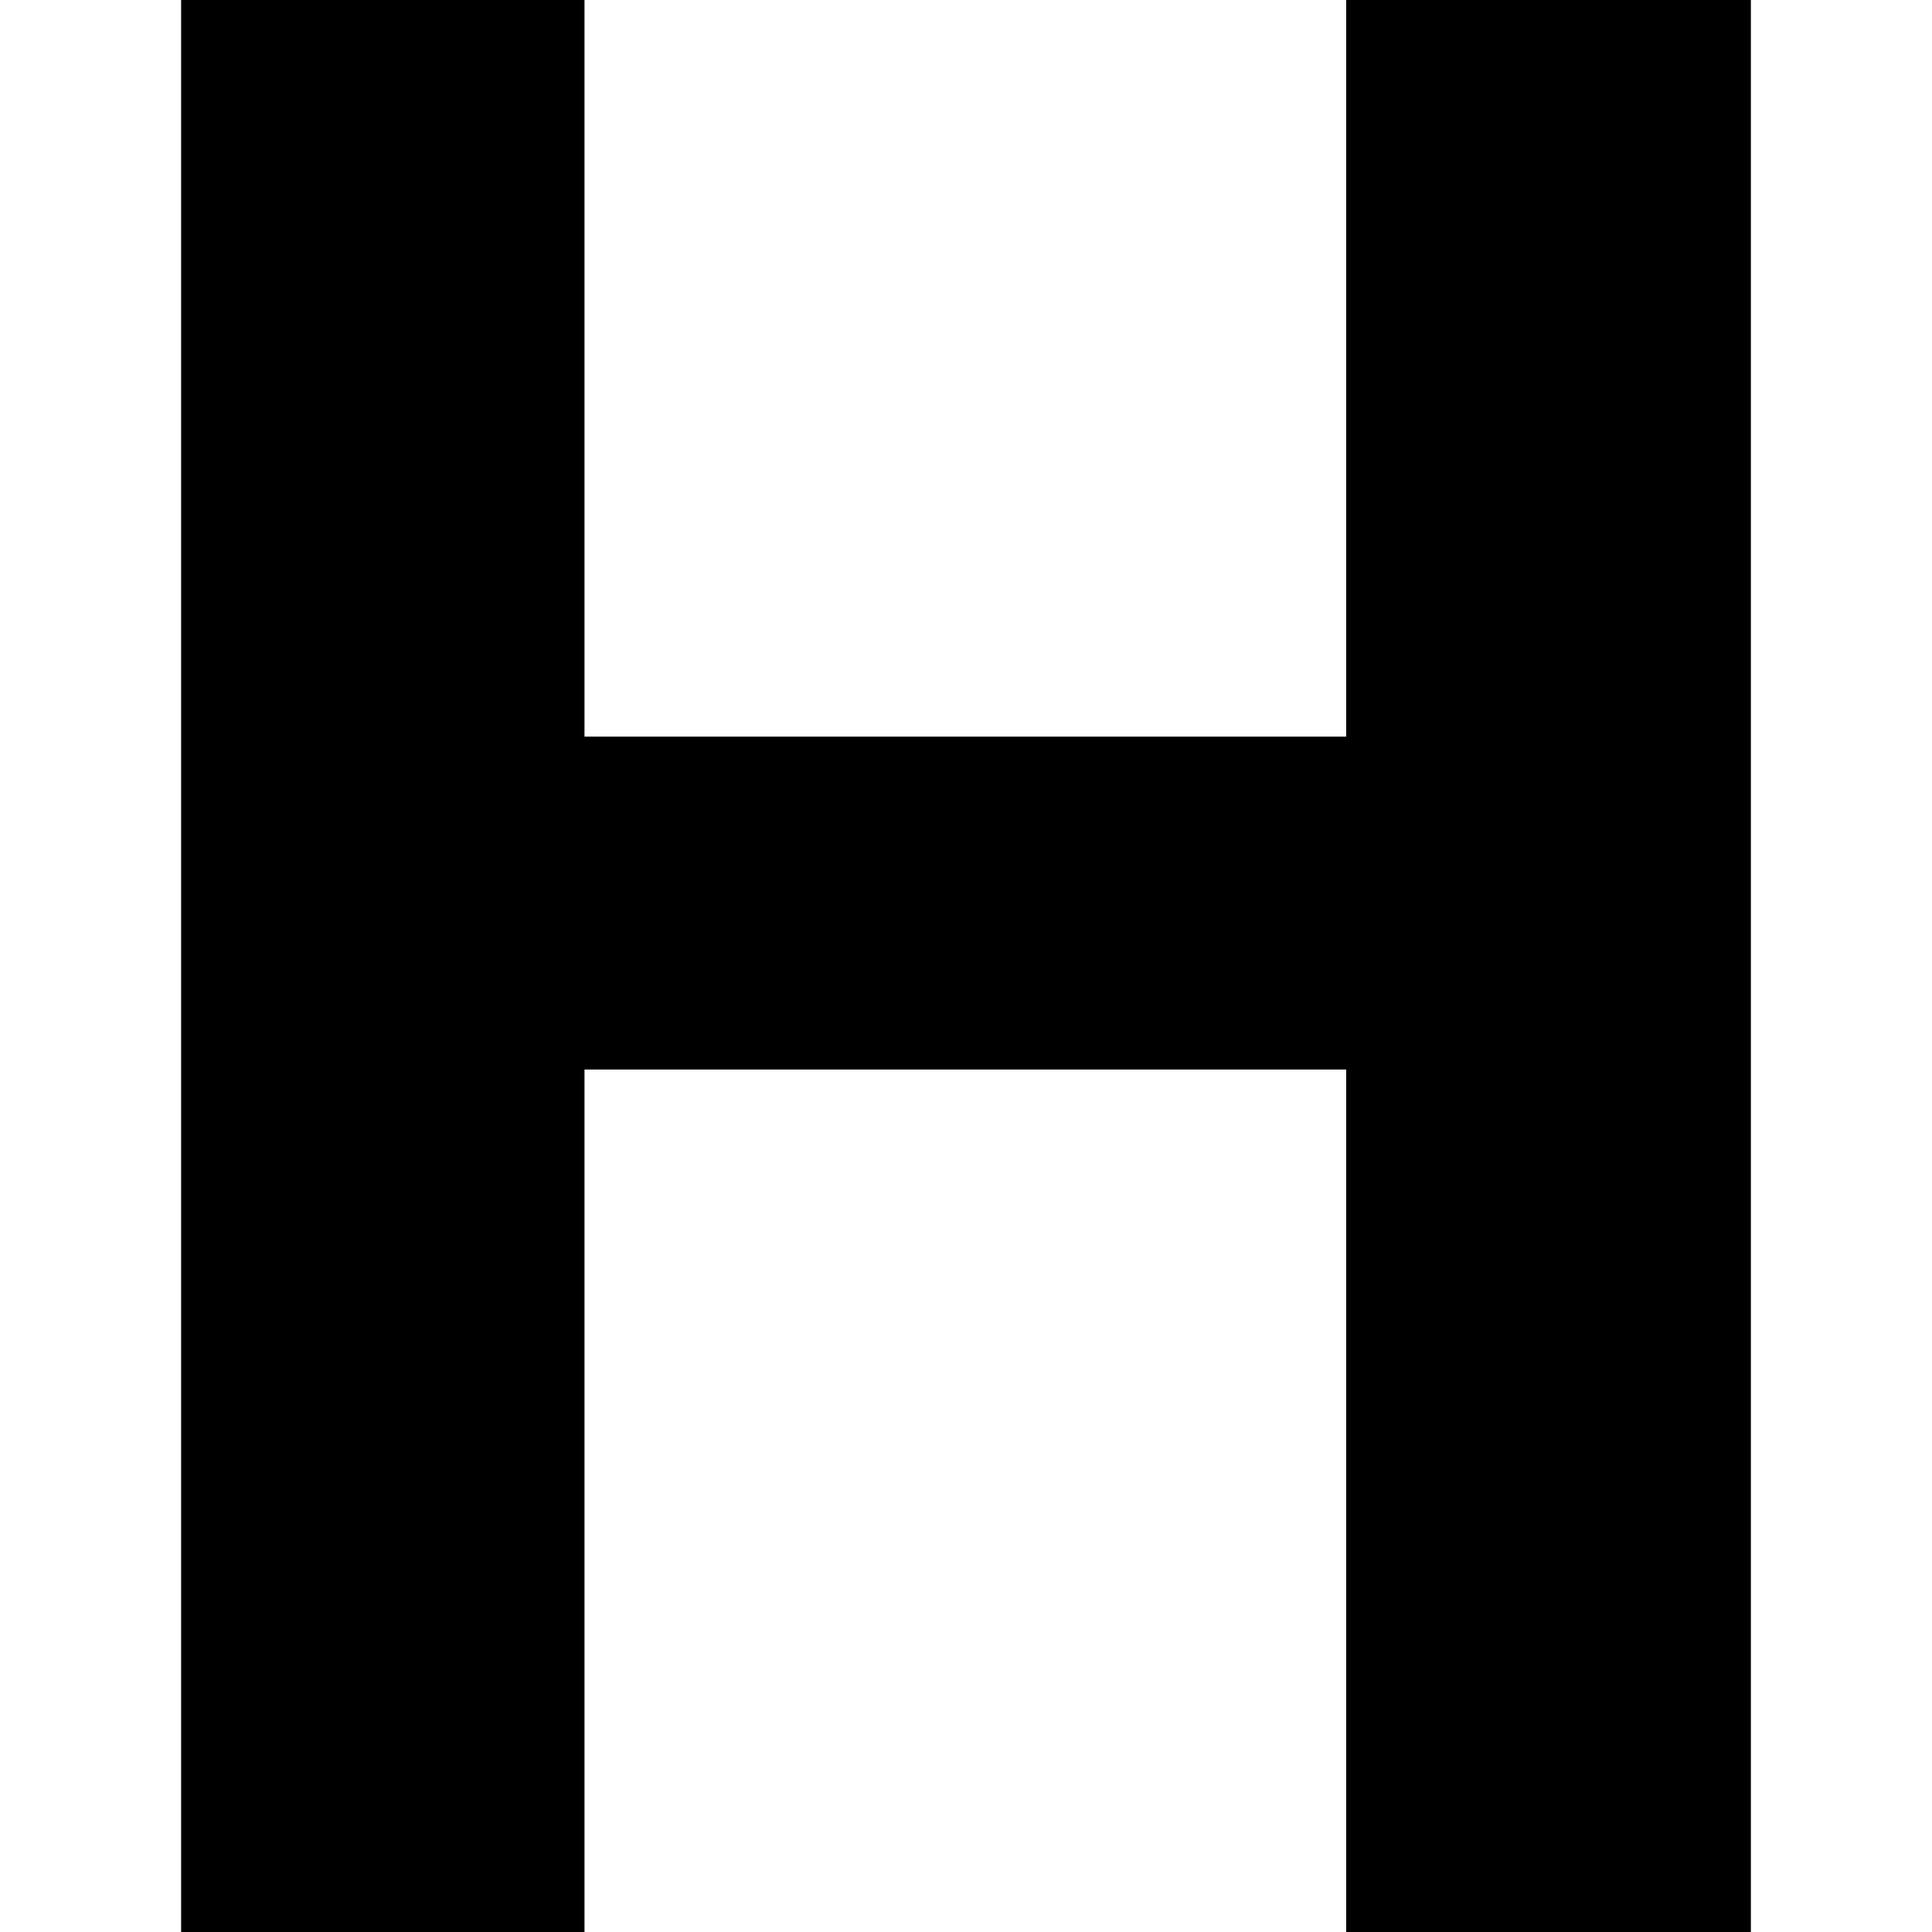
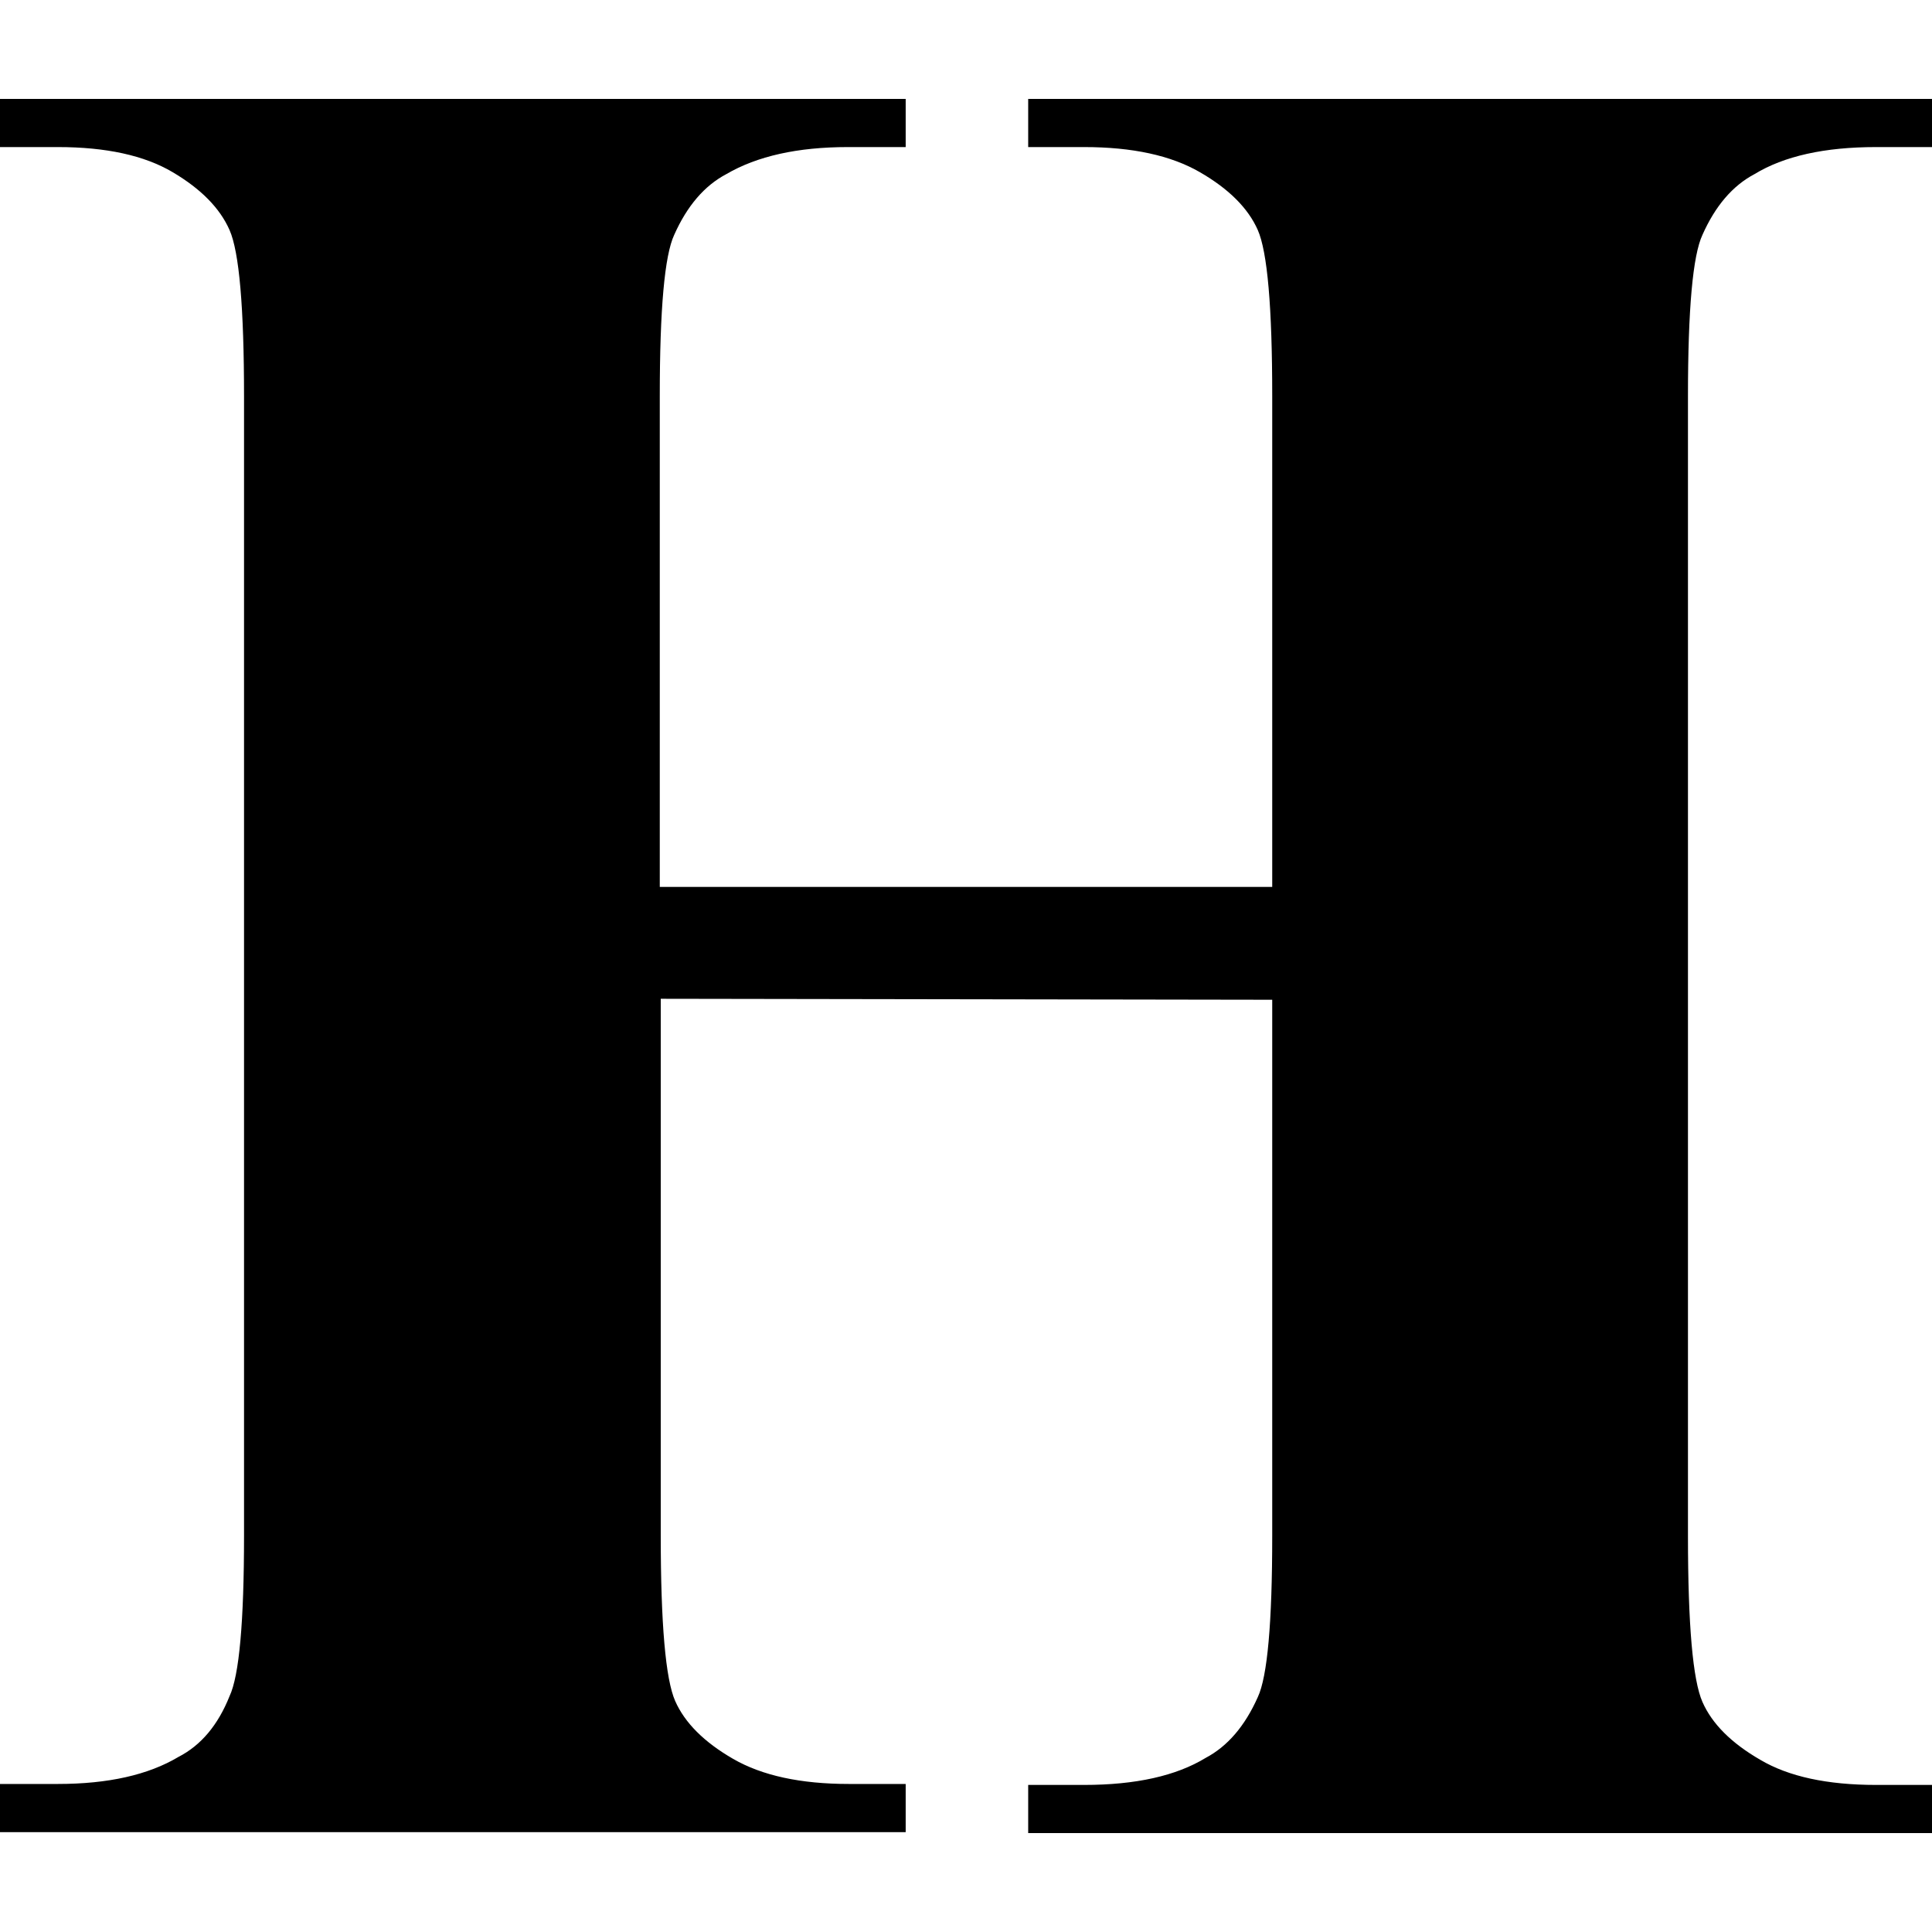
<svg xmlns="http://www.w3.org/2000/svg" version="1.1" x="0" y="0" width="32" height="32" viewBox="0, 0, 32, 32">
  <g id="Background">
    <rect x="0" y="0" width="32" height="32" fill="#000000" fill-opacity="0" />
  </g>
  <g id="Layer_1">
-     <path d="M22.297,32 L22.297,17.715 L9.681,17.715 L9.681,32 L3,32 L3,-0 L9.681,-0 L9.681,12.201 L22.297,12.201 L22.297,-0 L29,-0 L29,32 z" fill="#000000" />
+     <path d="M10.944,16.543 L10.944,25.426 Q10.944,27.631 11.183,28.174 Q11.423,28.717 12.142,29.132 Q12.861,29.548 14.059,29.548 L15.001,29.548 L15.001,30.346 L0,30.346 L0,29.548 L0.959,29.548 Q2.205,29.548 2.956,29.1 Q3.515,28.813 3.802,28.094 Q4.042,27.583 4.042,25.426 L4.042,6.574 Q4.042,4.353 3.802,3.81 Q3.563,3.267 2.86,2.852 Q2.157,2.436 0.959,2.436 L0,2.436 L0,1.638 L15.001,1.638 L15.001,2.436 L14.043,2.436 Q12.797,2.436 12.03,2.884 Q11.487,3.171 11.167,3.89 Q10.928,4.401 10.928,6.558 L10.928,14.69 L21.072,14.69 L21.072,6.558 Q21.072,4.353 20.833,3.81 Q20.593,3.267 19.874,2.852 Q19.155,2.436 17.957,2.436 L17.03,2.436 L17.03,1.638 L32,1.638 L32,2.436 L31.073,2.436 Q29.795,2.436 29.06,2.884 Q28.517,3.171 28.198,3.89 Q27.958,4.401 27.958,6.558 L27.958,25.442 Q27.958,27.647 28.198,28.19 Q28.437,28.733 29.156,29.148 Q29.859,29.564 31.073,29.564 L32,29.564 L32,30.362 L17.03,30.362 L17.03,29.564 L17.957,29.564 Q19.235,29.564 19.97,29.116 Q20.513,28.829 20.833,28.11 Q21.072,27.599 21.072,25.442 L21.072,16.559 z" fill="#000000" />
  </g>
</svg>
